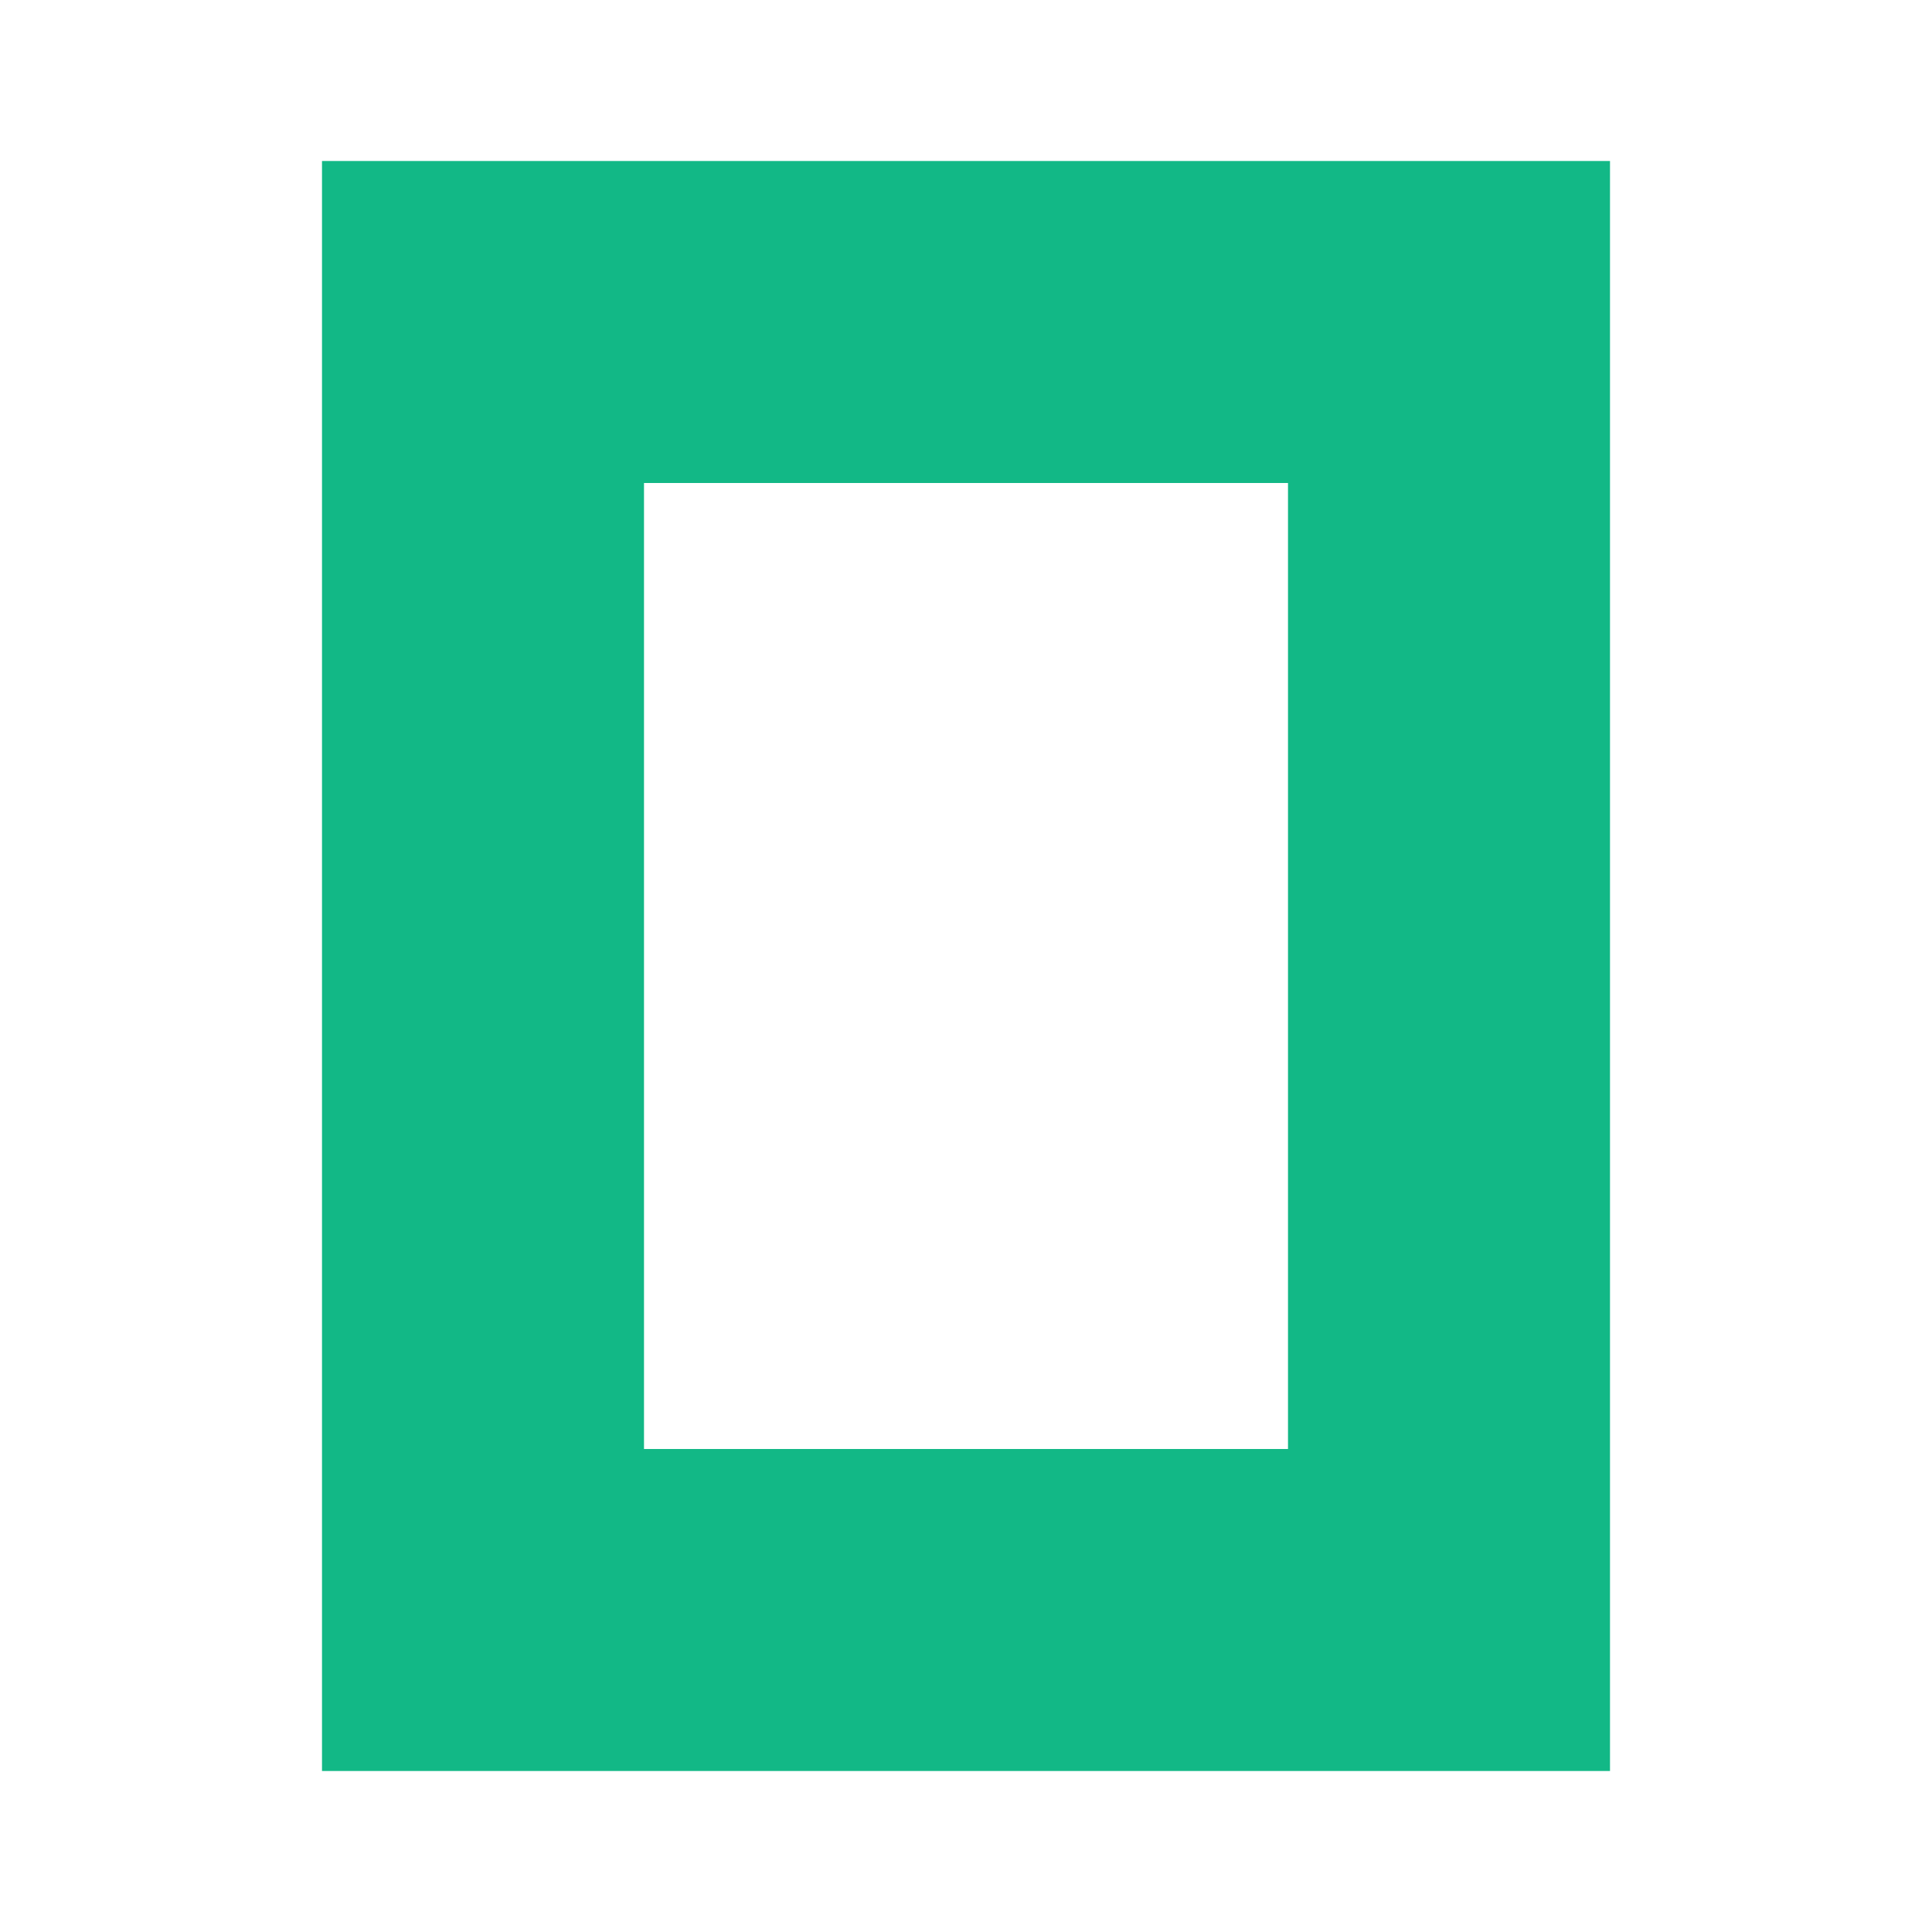
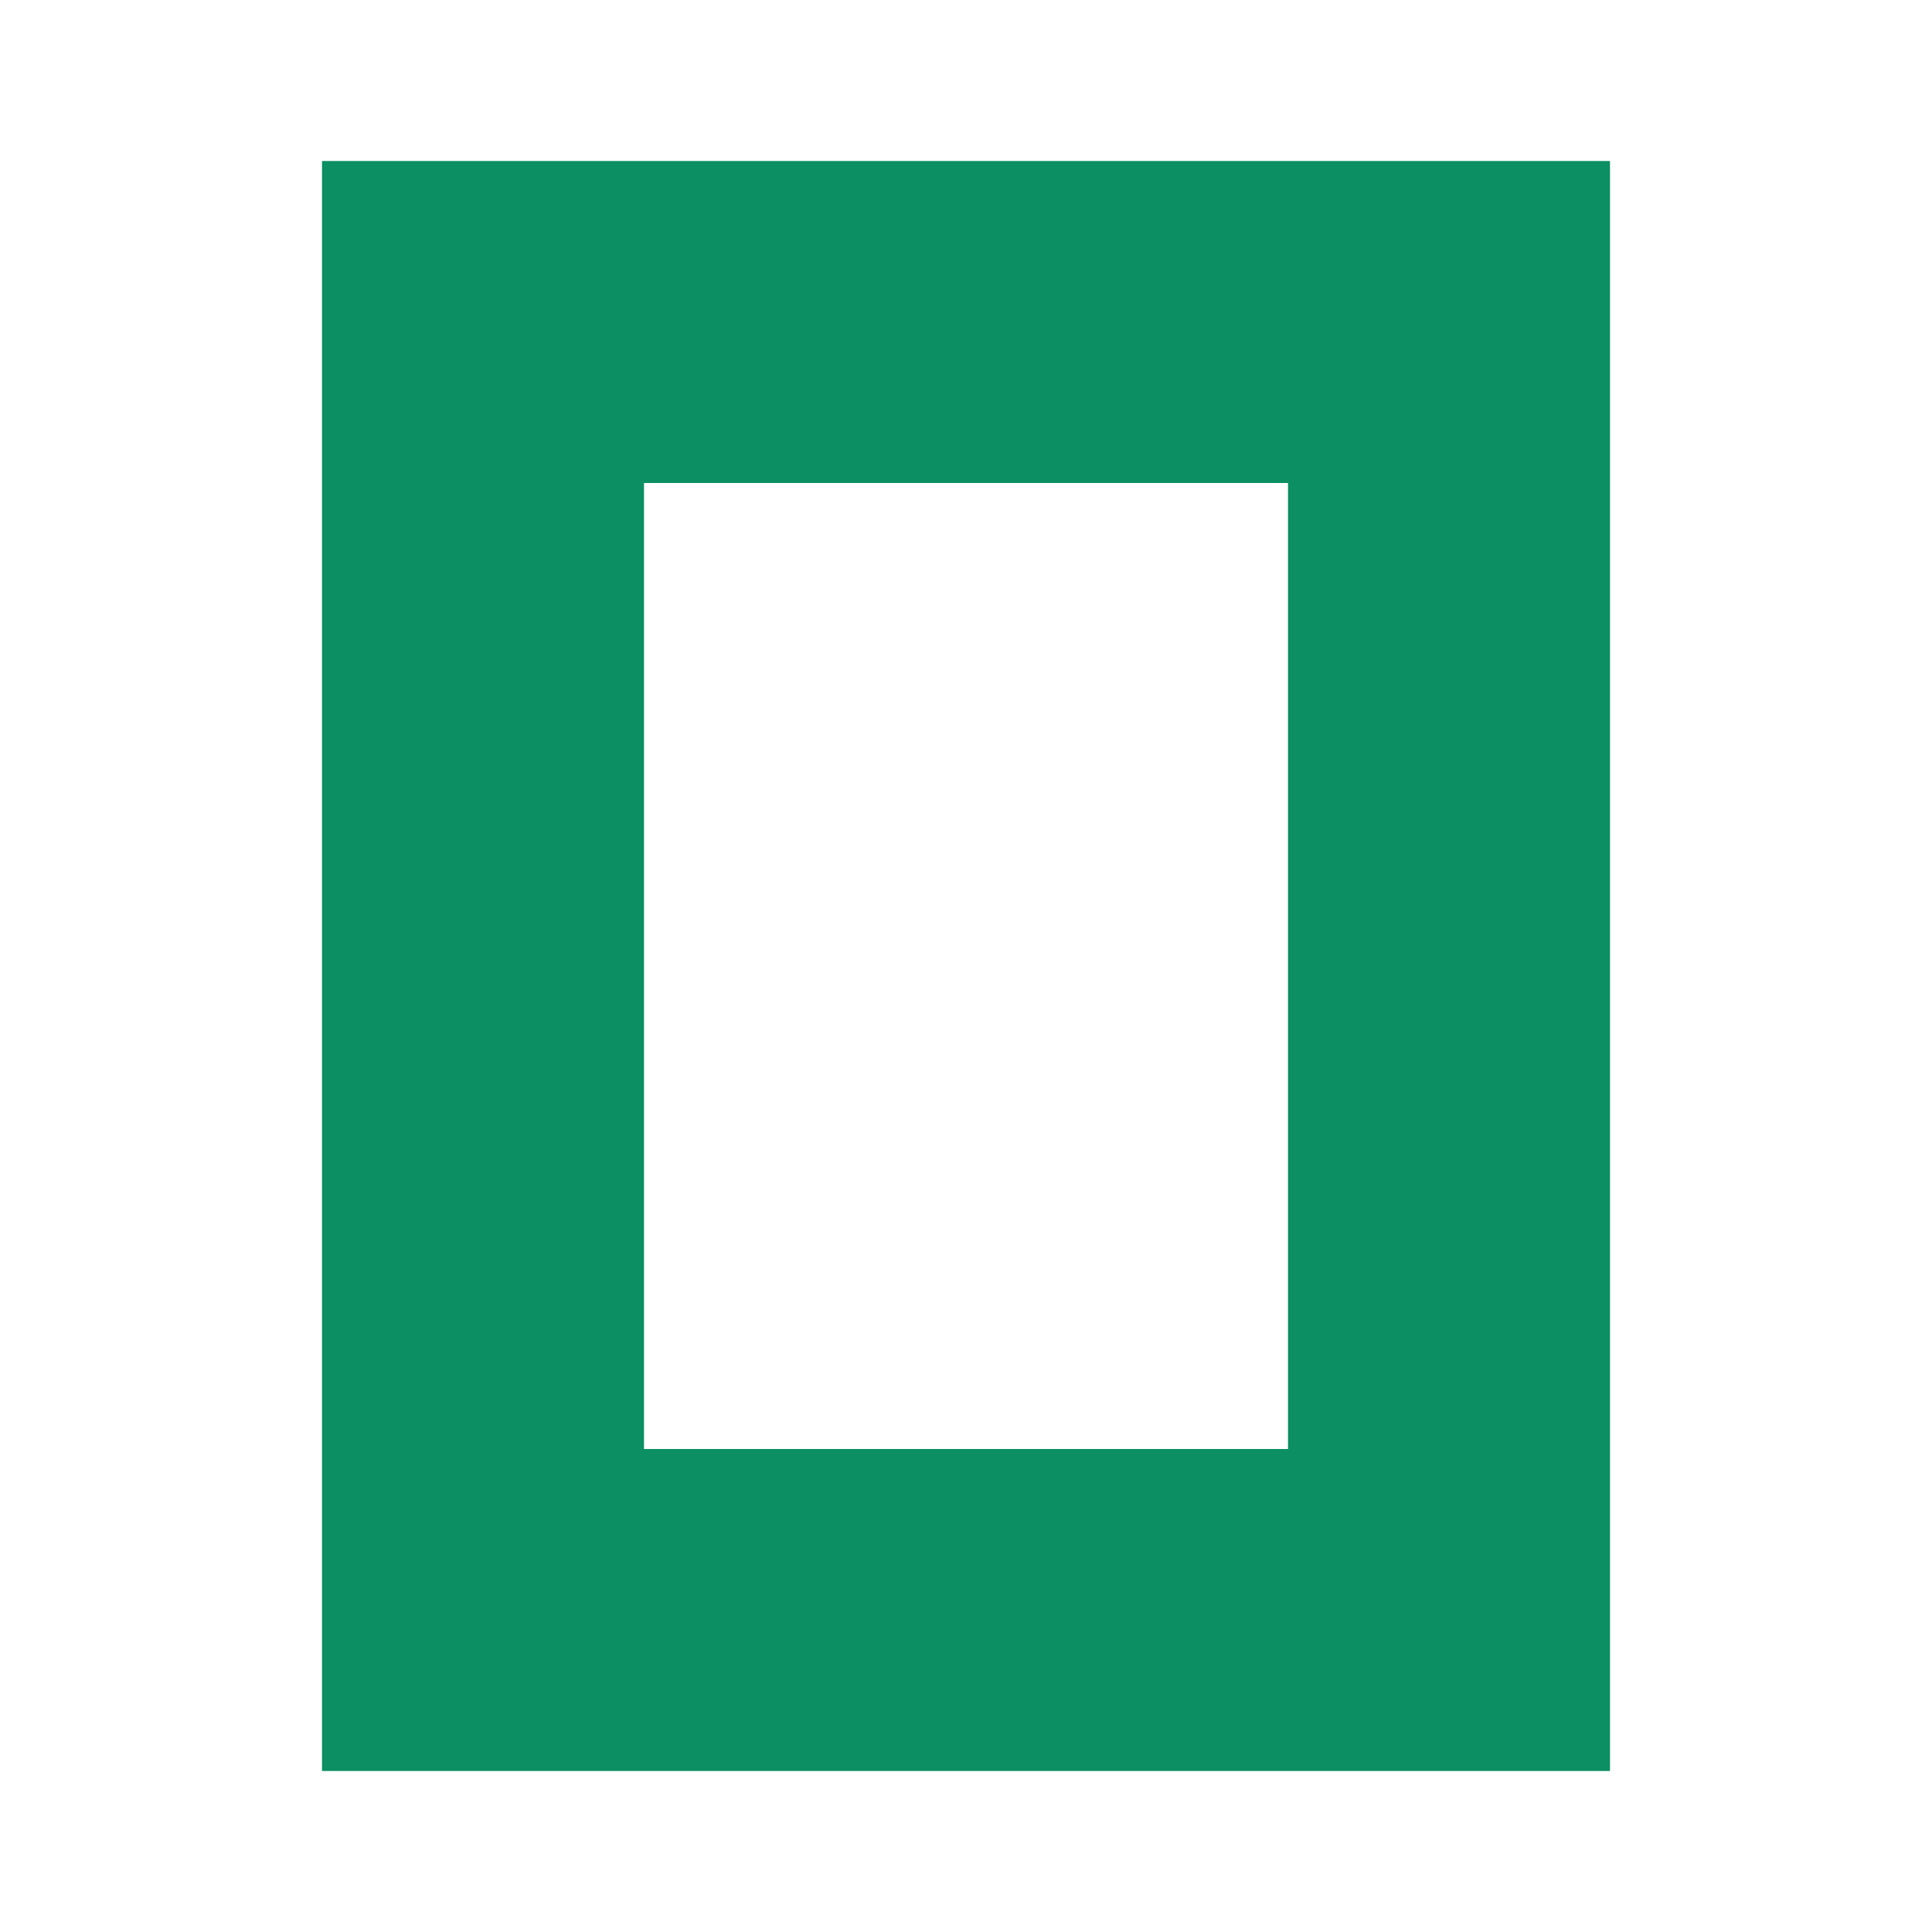
- <svg xmlns="http://www.w3.org/2000/svg" fill="#12B886" fill-rule="evenodd" height="1em" style="flex:none;line-height:1" viewBox="0 0 24 24" width="1em">
+ <svg xmlns="http://www.w3.org/2000/svg" fill="#0B8F63" fill-rule="evenodd" height="1em" style="flex:none;line-height:1" viewBox="0 0 24 24" width="1em">
  <path d="M16 6H8v12h8V6zm4 16H4V2h16v20z" />
</svg>
